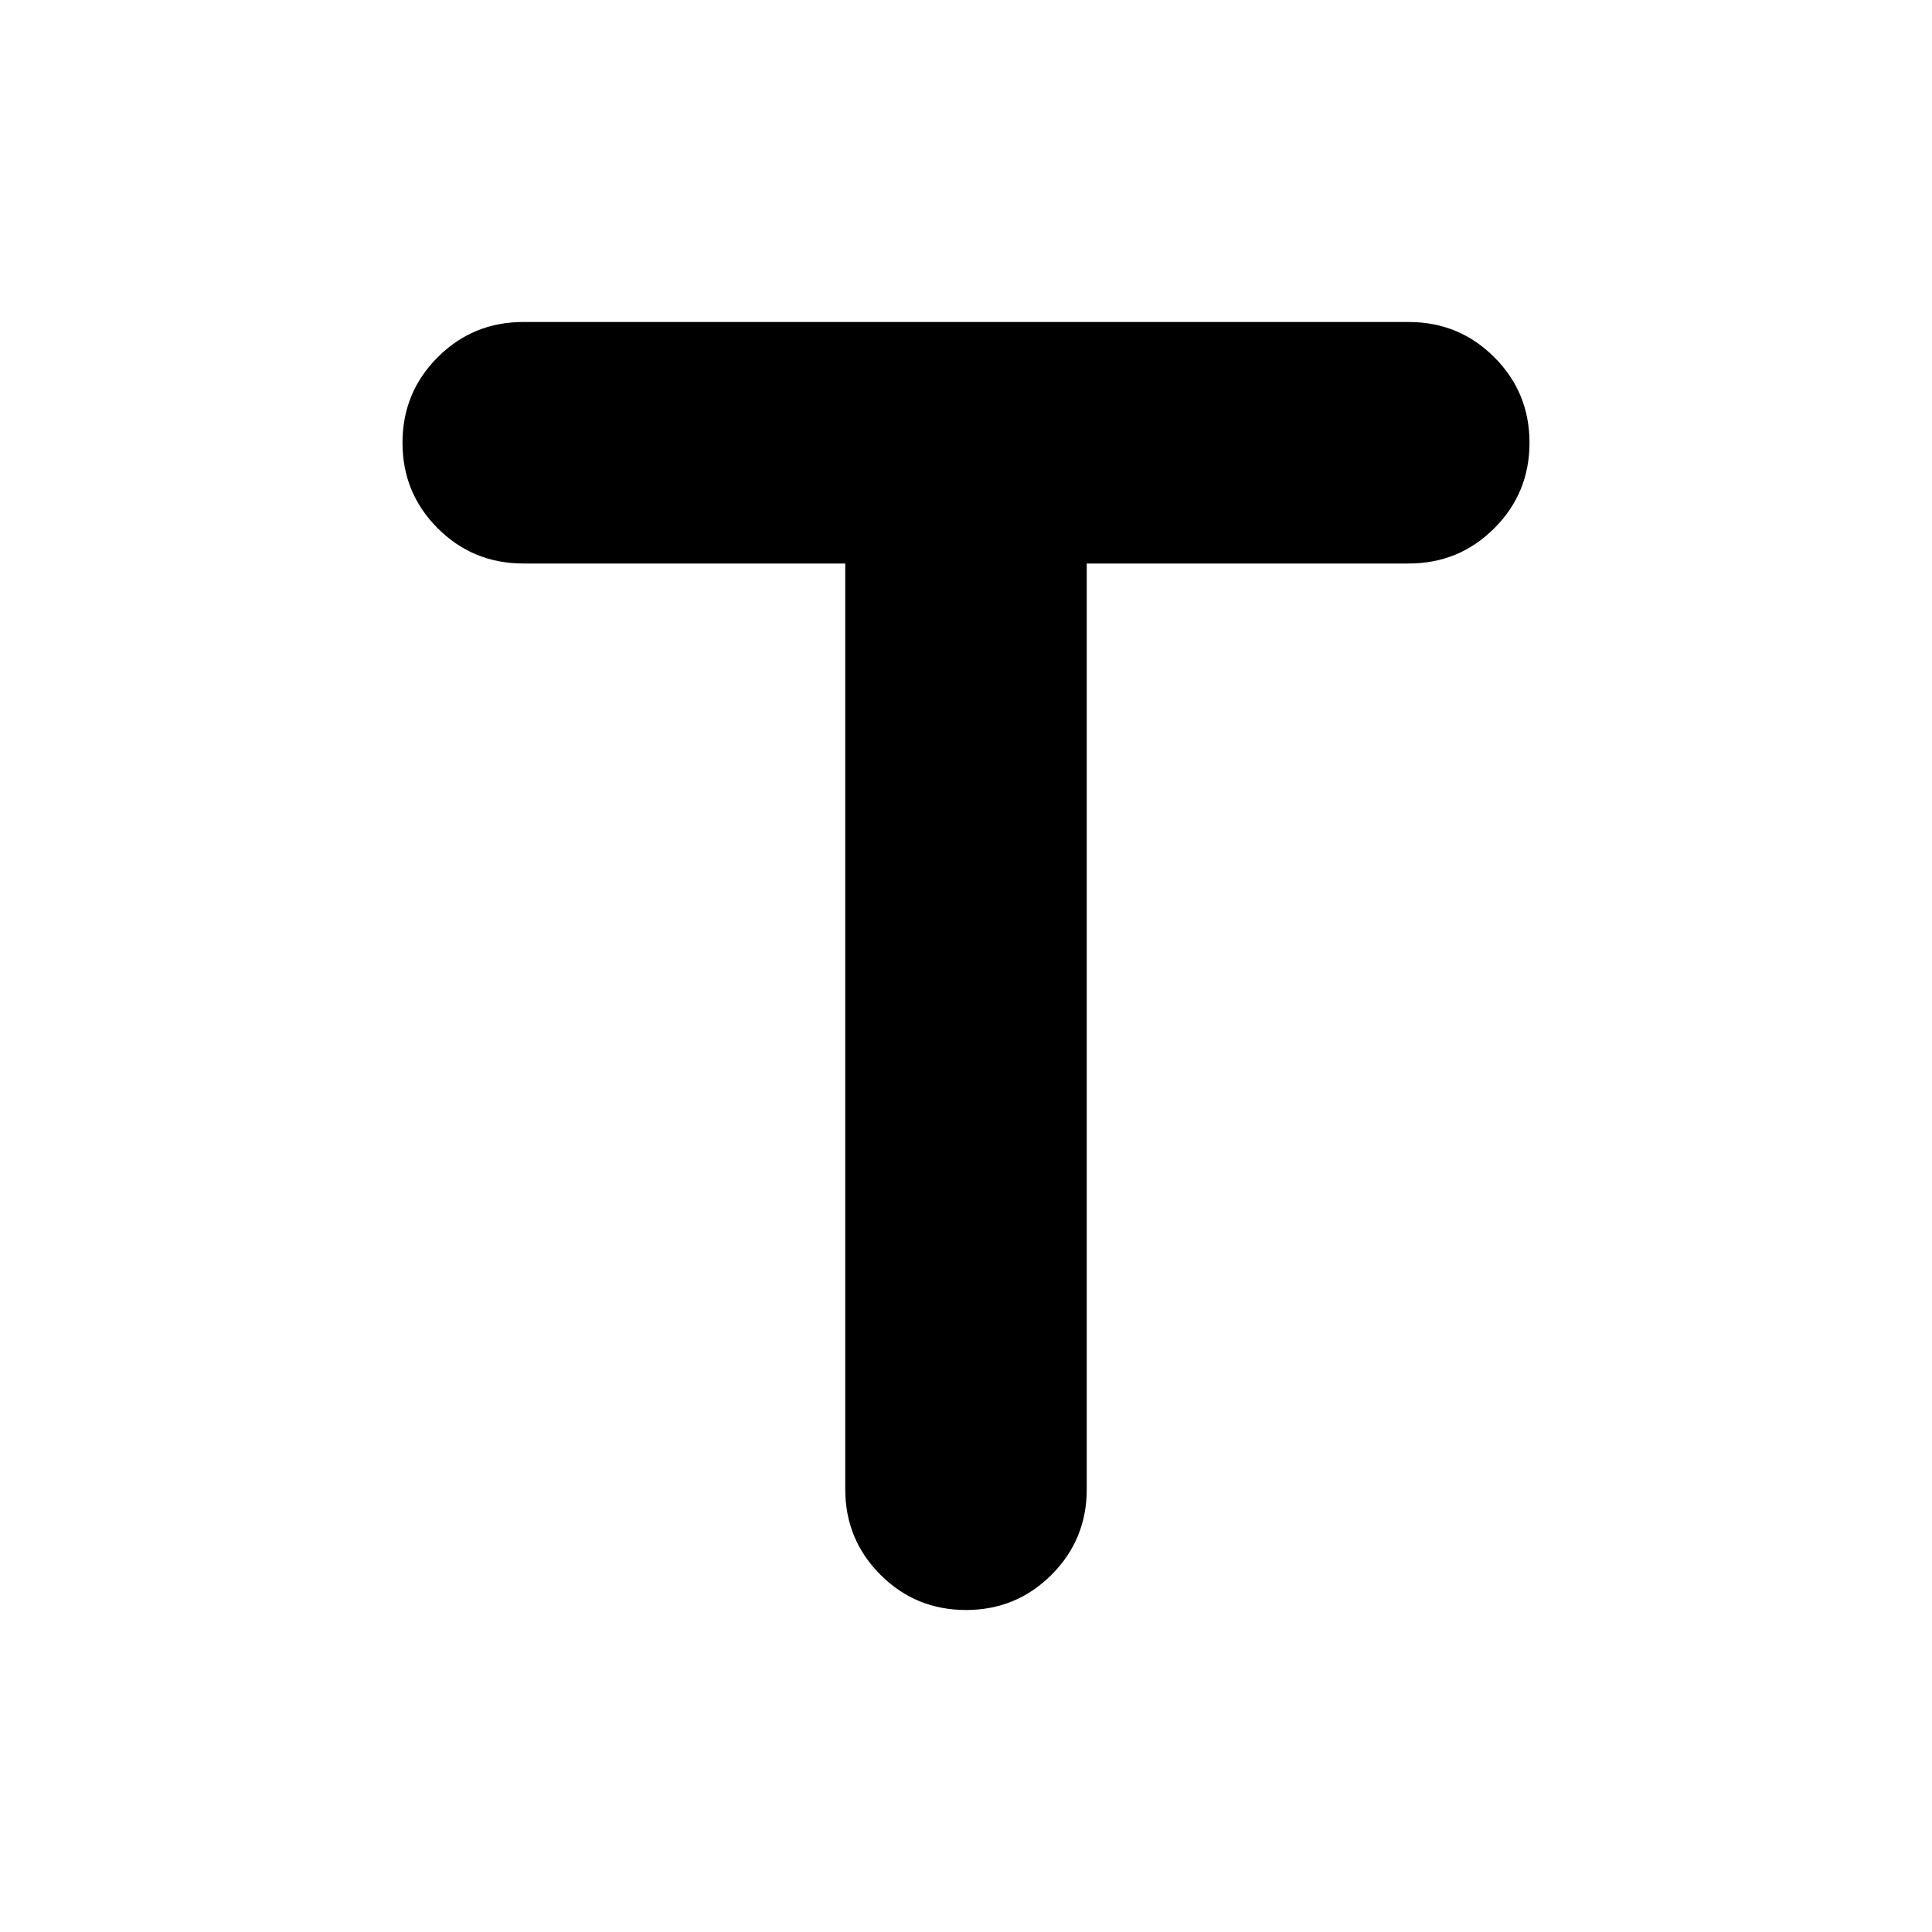
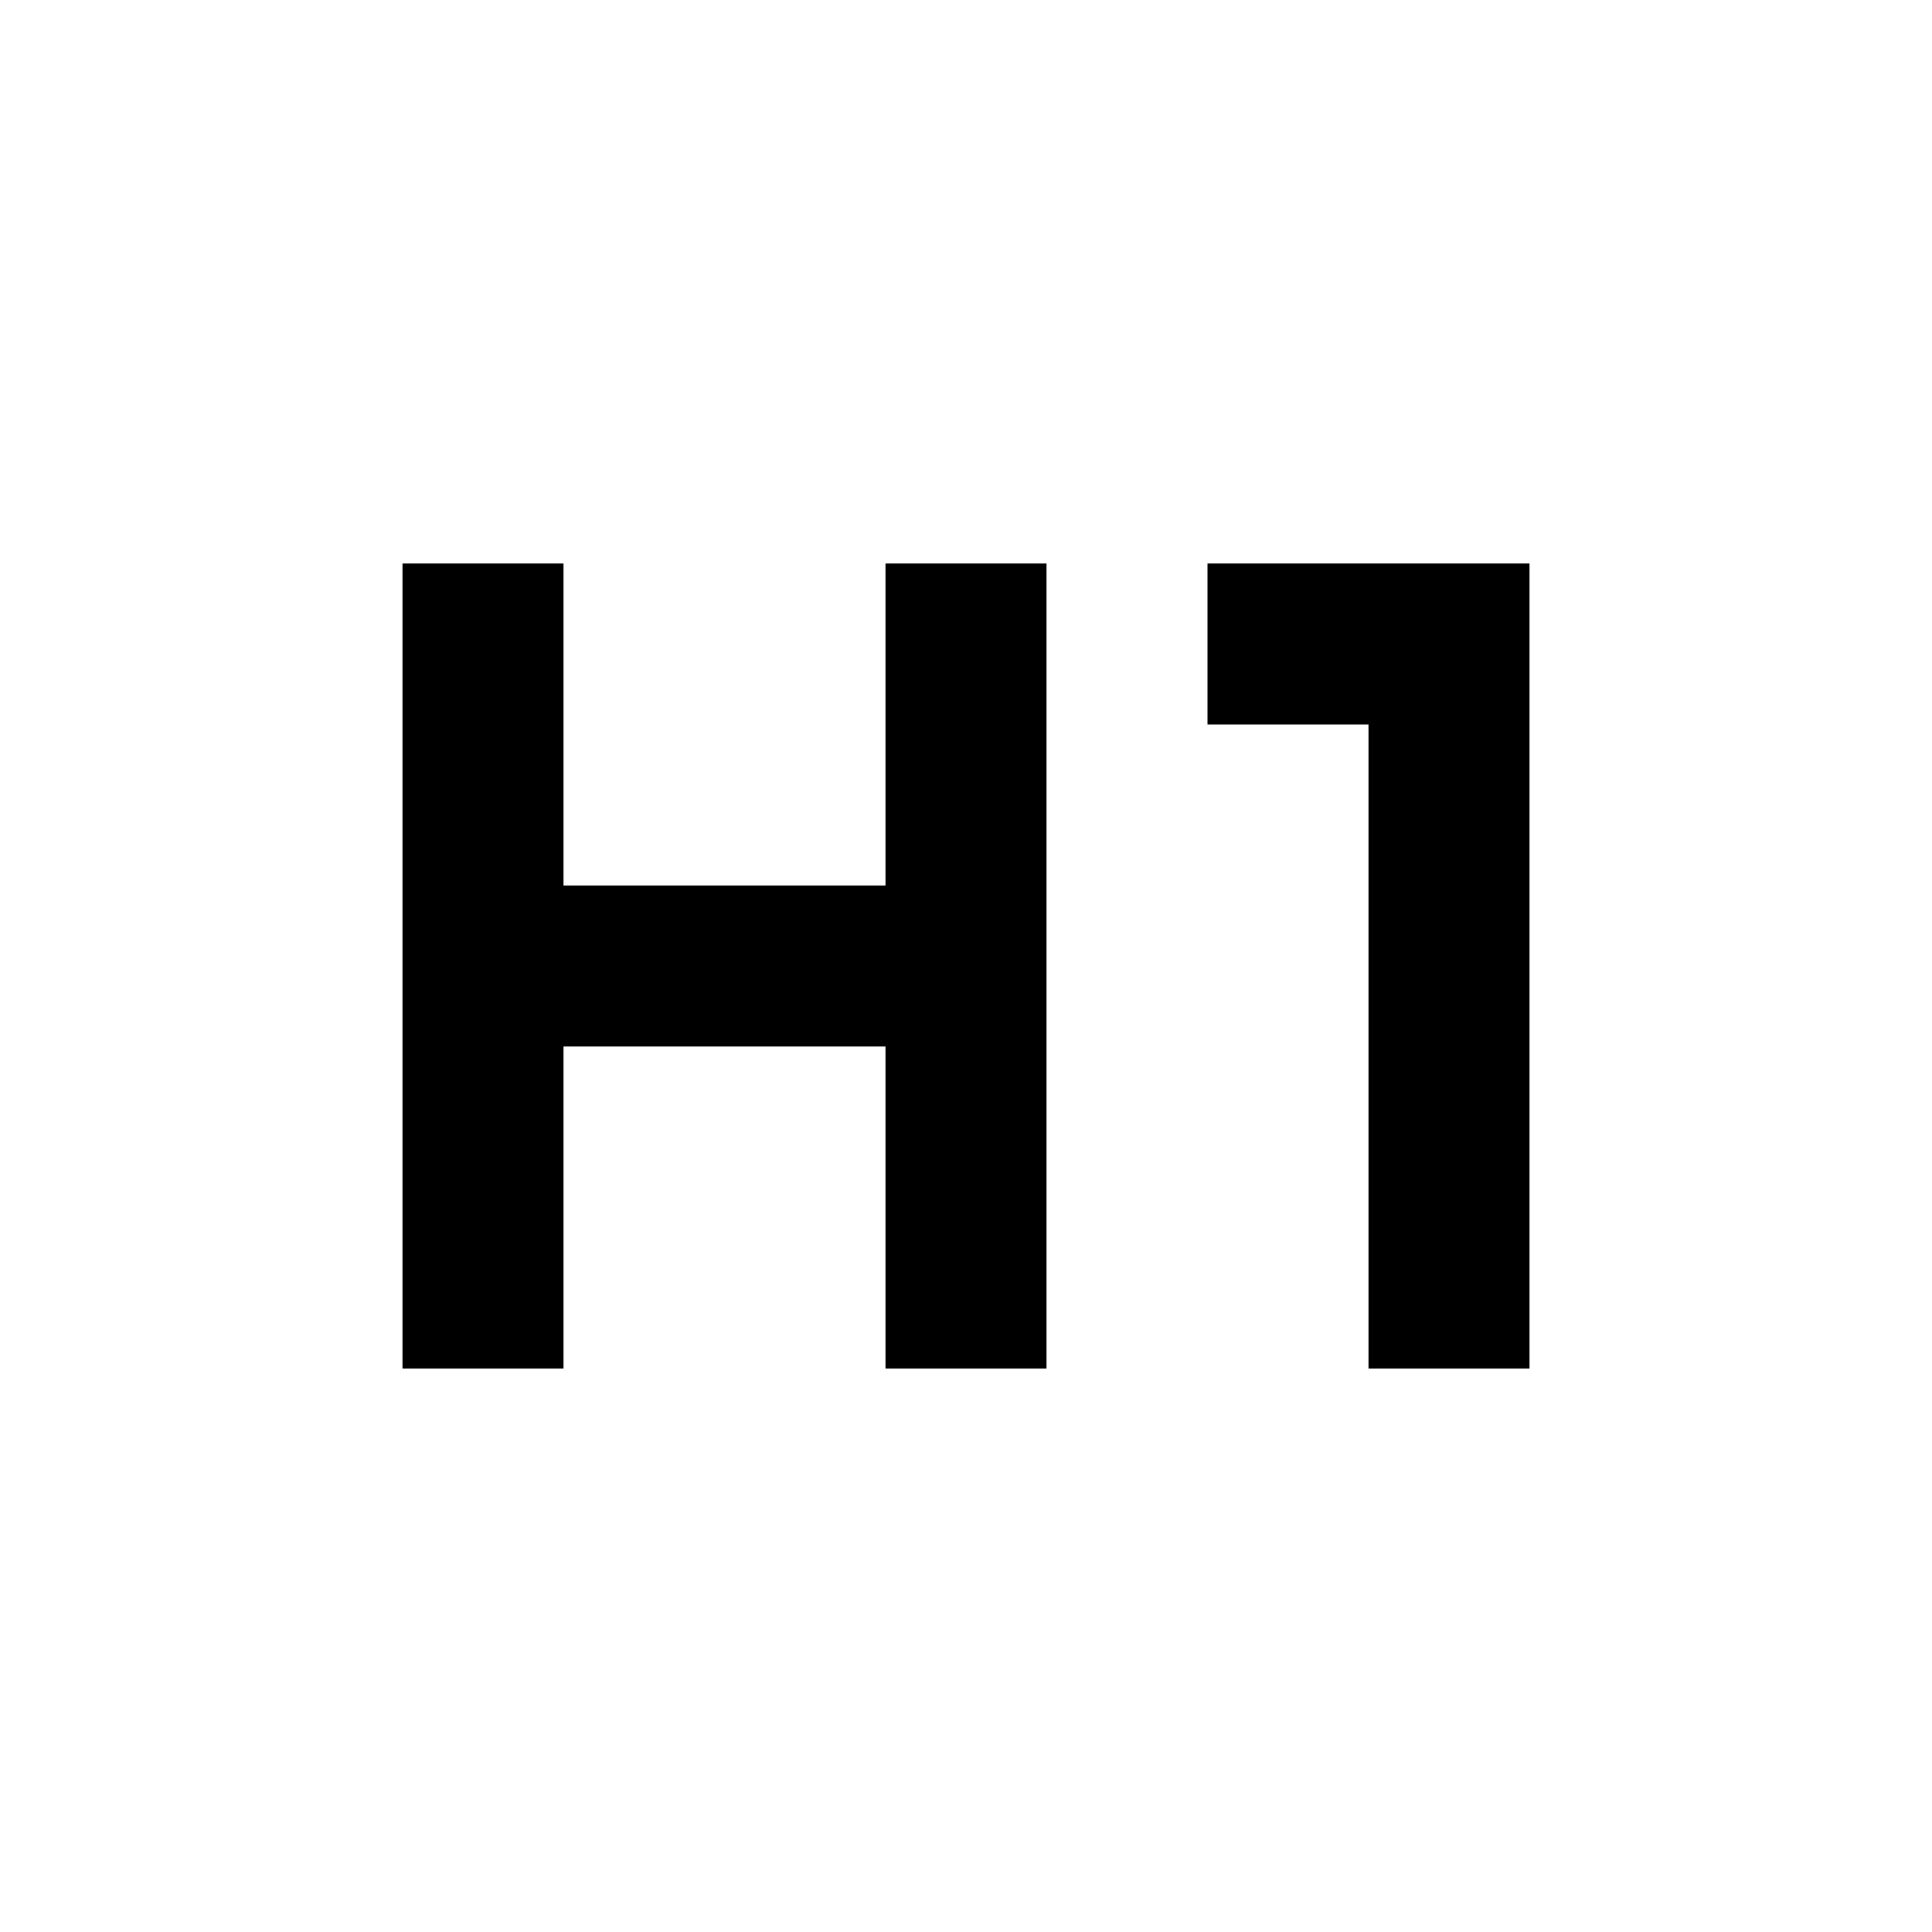
<svg xmlns="http://www.w3.org/2000/svg" height="24px" viewBox="0 -960 960 960" width="24px" fill="#000000">
-   <path d="M420-680H260q-25 0-42.5-17.5T200-740q0-25 17.5-42.5T260-800h440q25 0 42.5 17.5T760-740q0 25-17.5 42.5T700-680H540v460q0 25-17.5 42.5T480-160q-25 0-42.5-17.5T420-220v-460Z" />
+   <path d="M200-280v-400h80v160h160v-160h80v400h-80v-160H280v160h-80Zm480 0v-320h-80v-80h160v400h-80Z" />
</svg>
